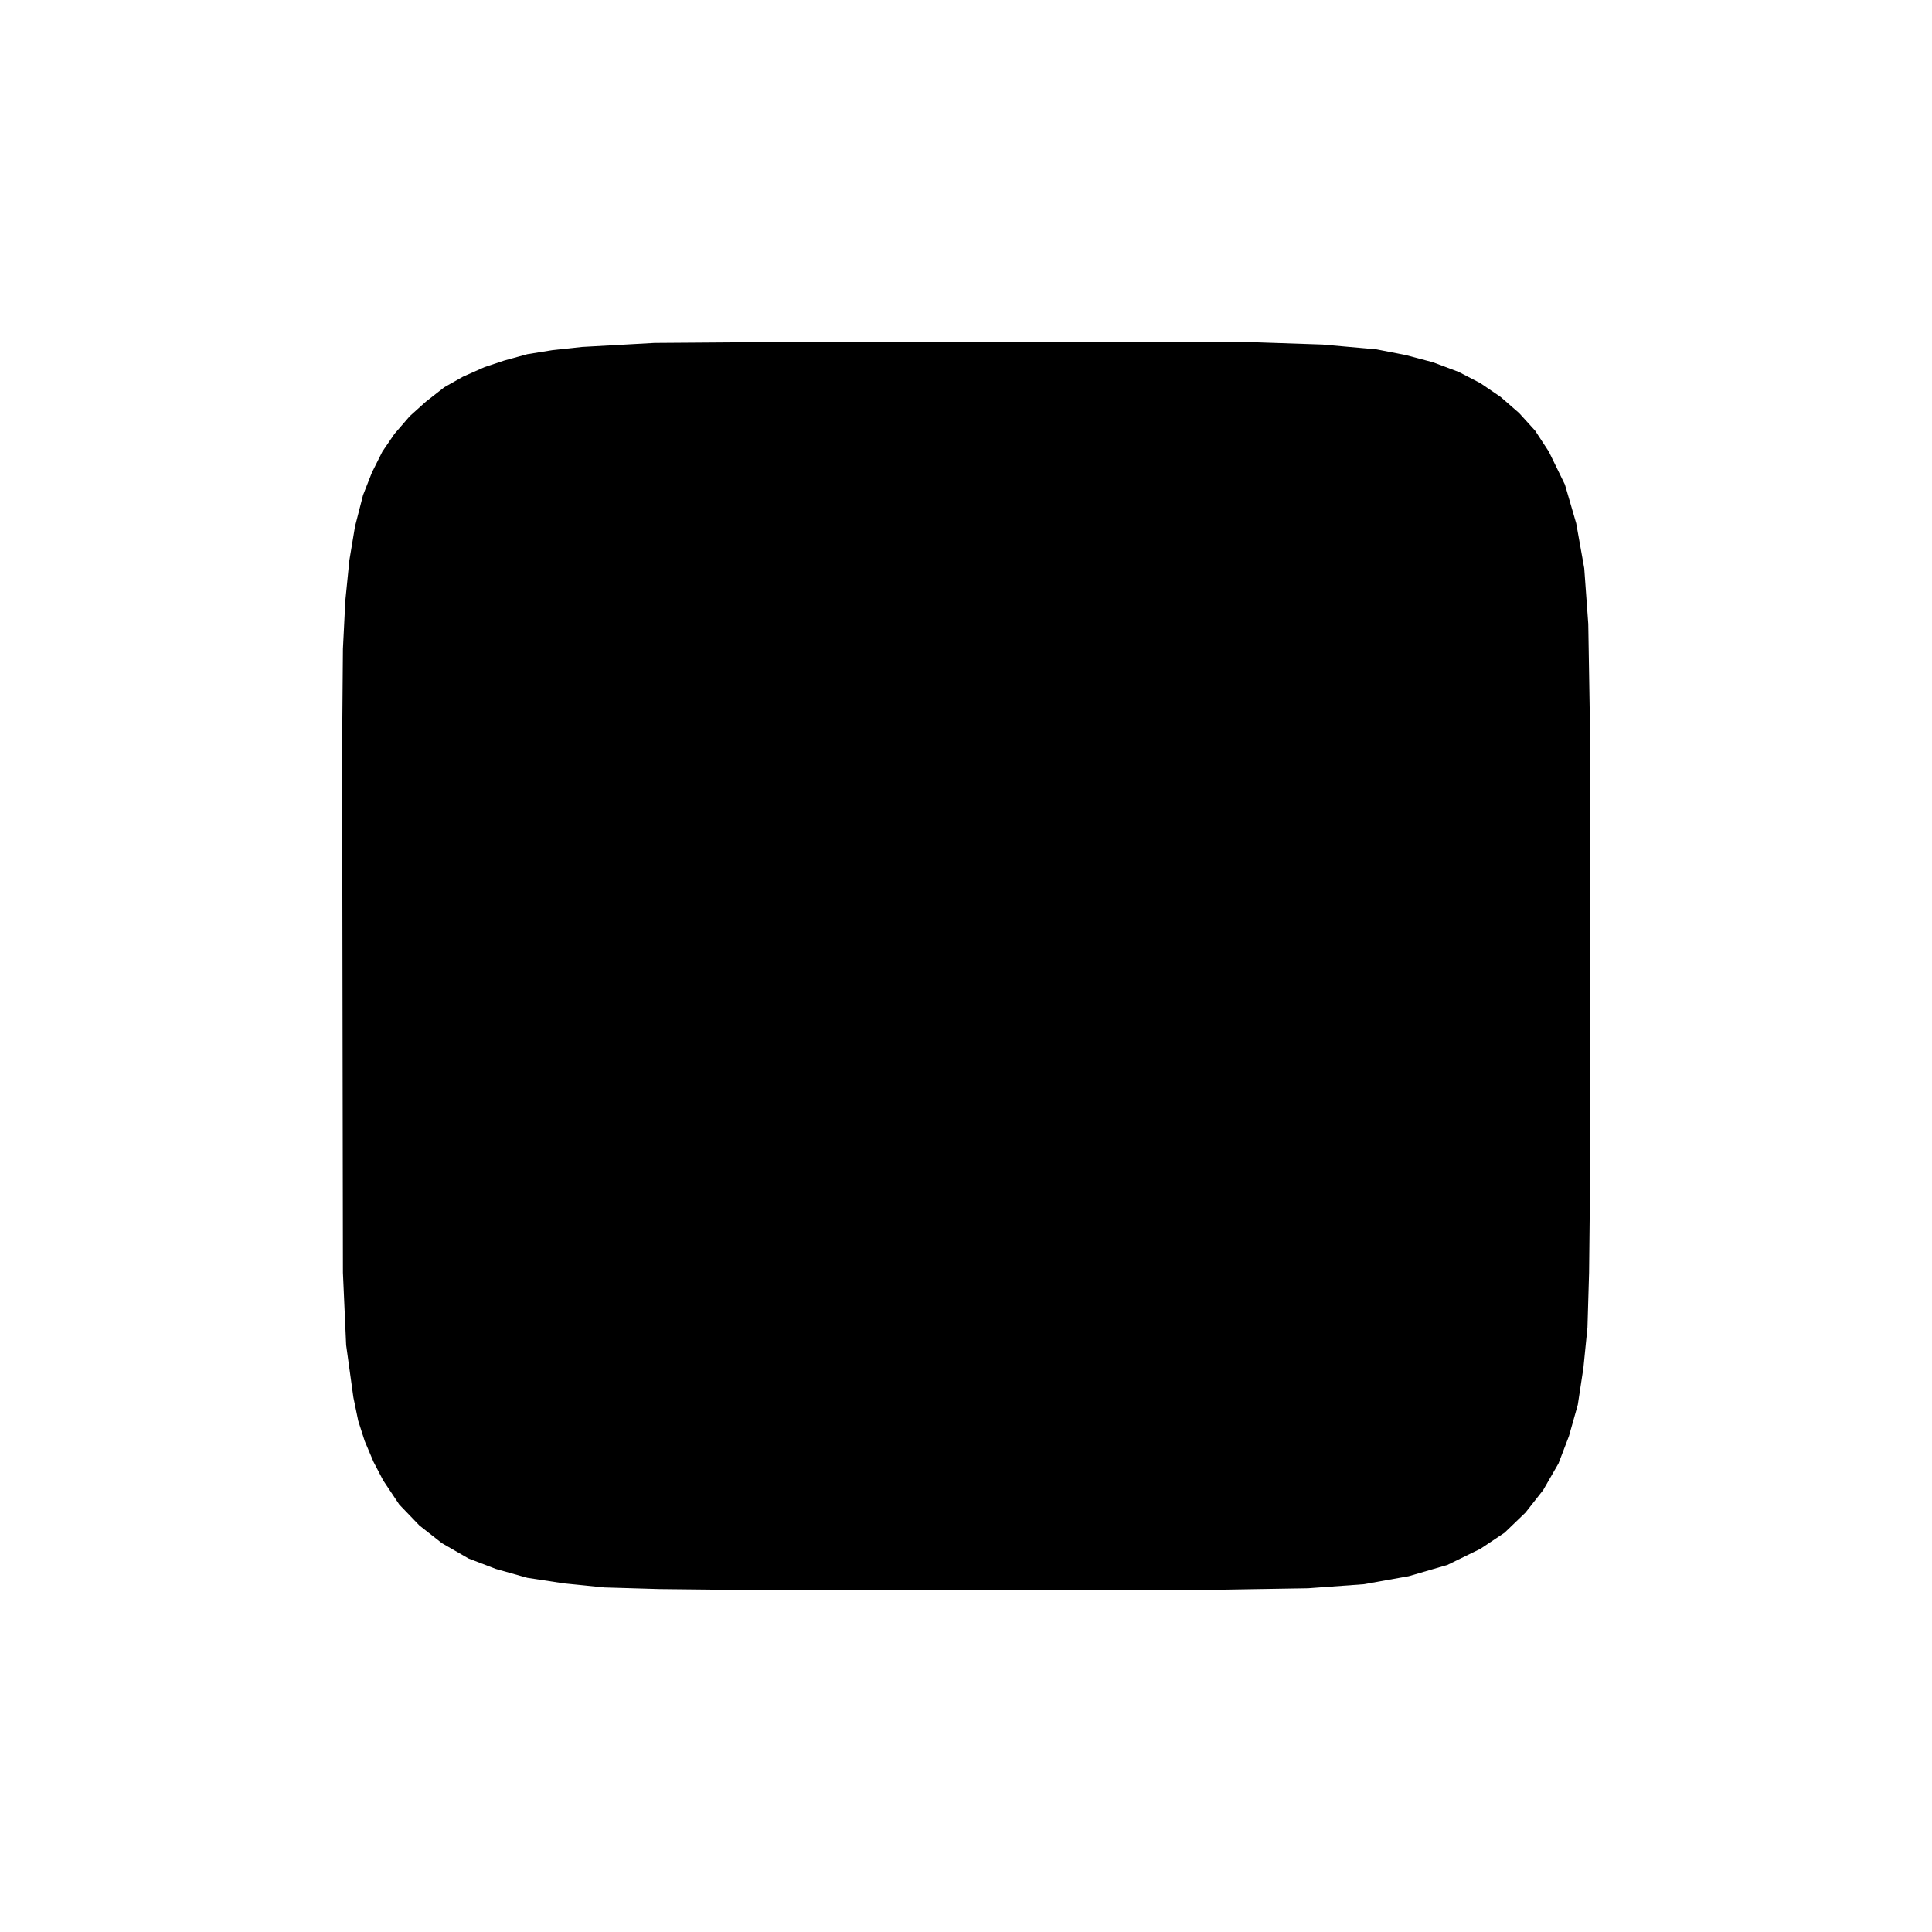
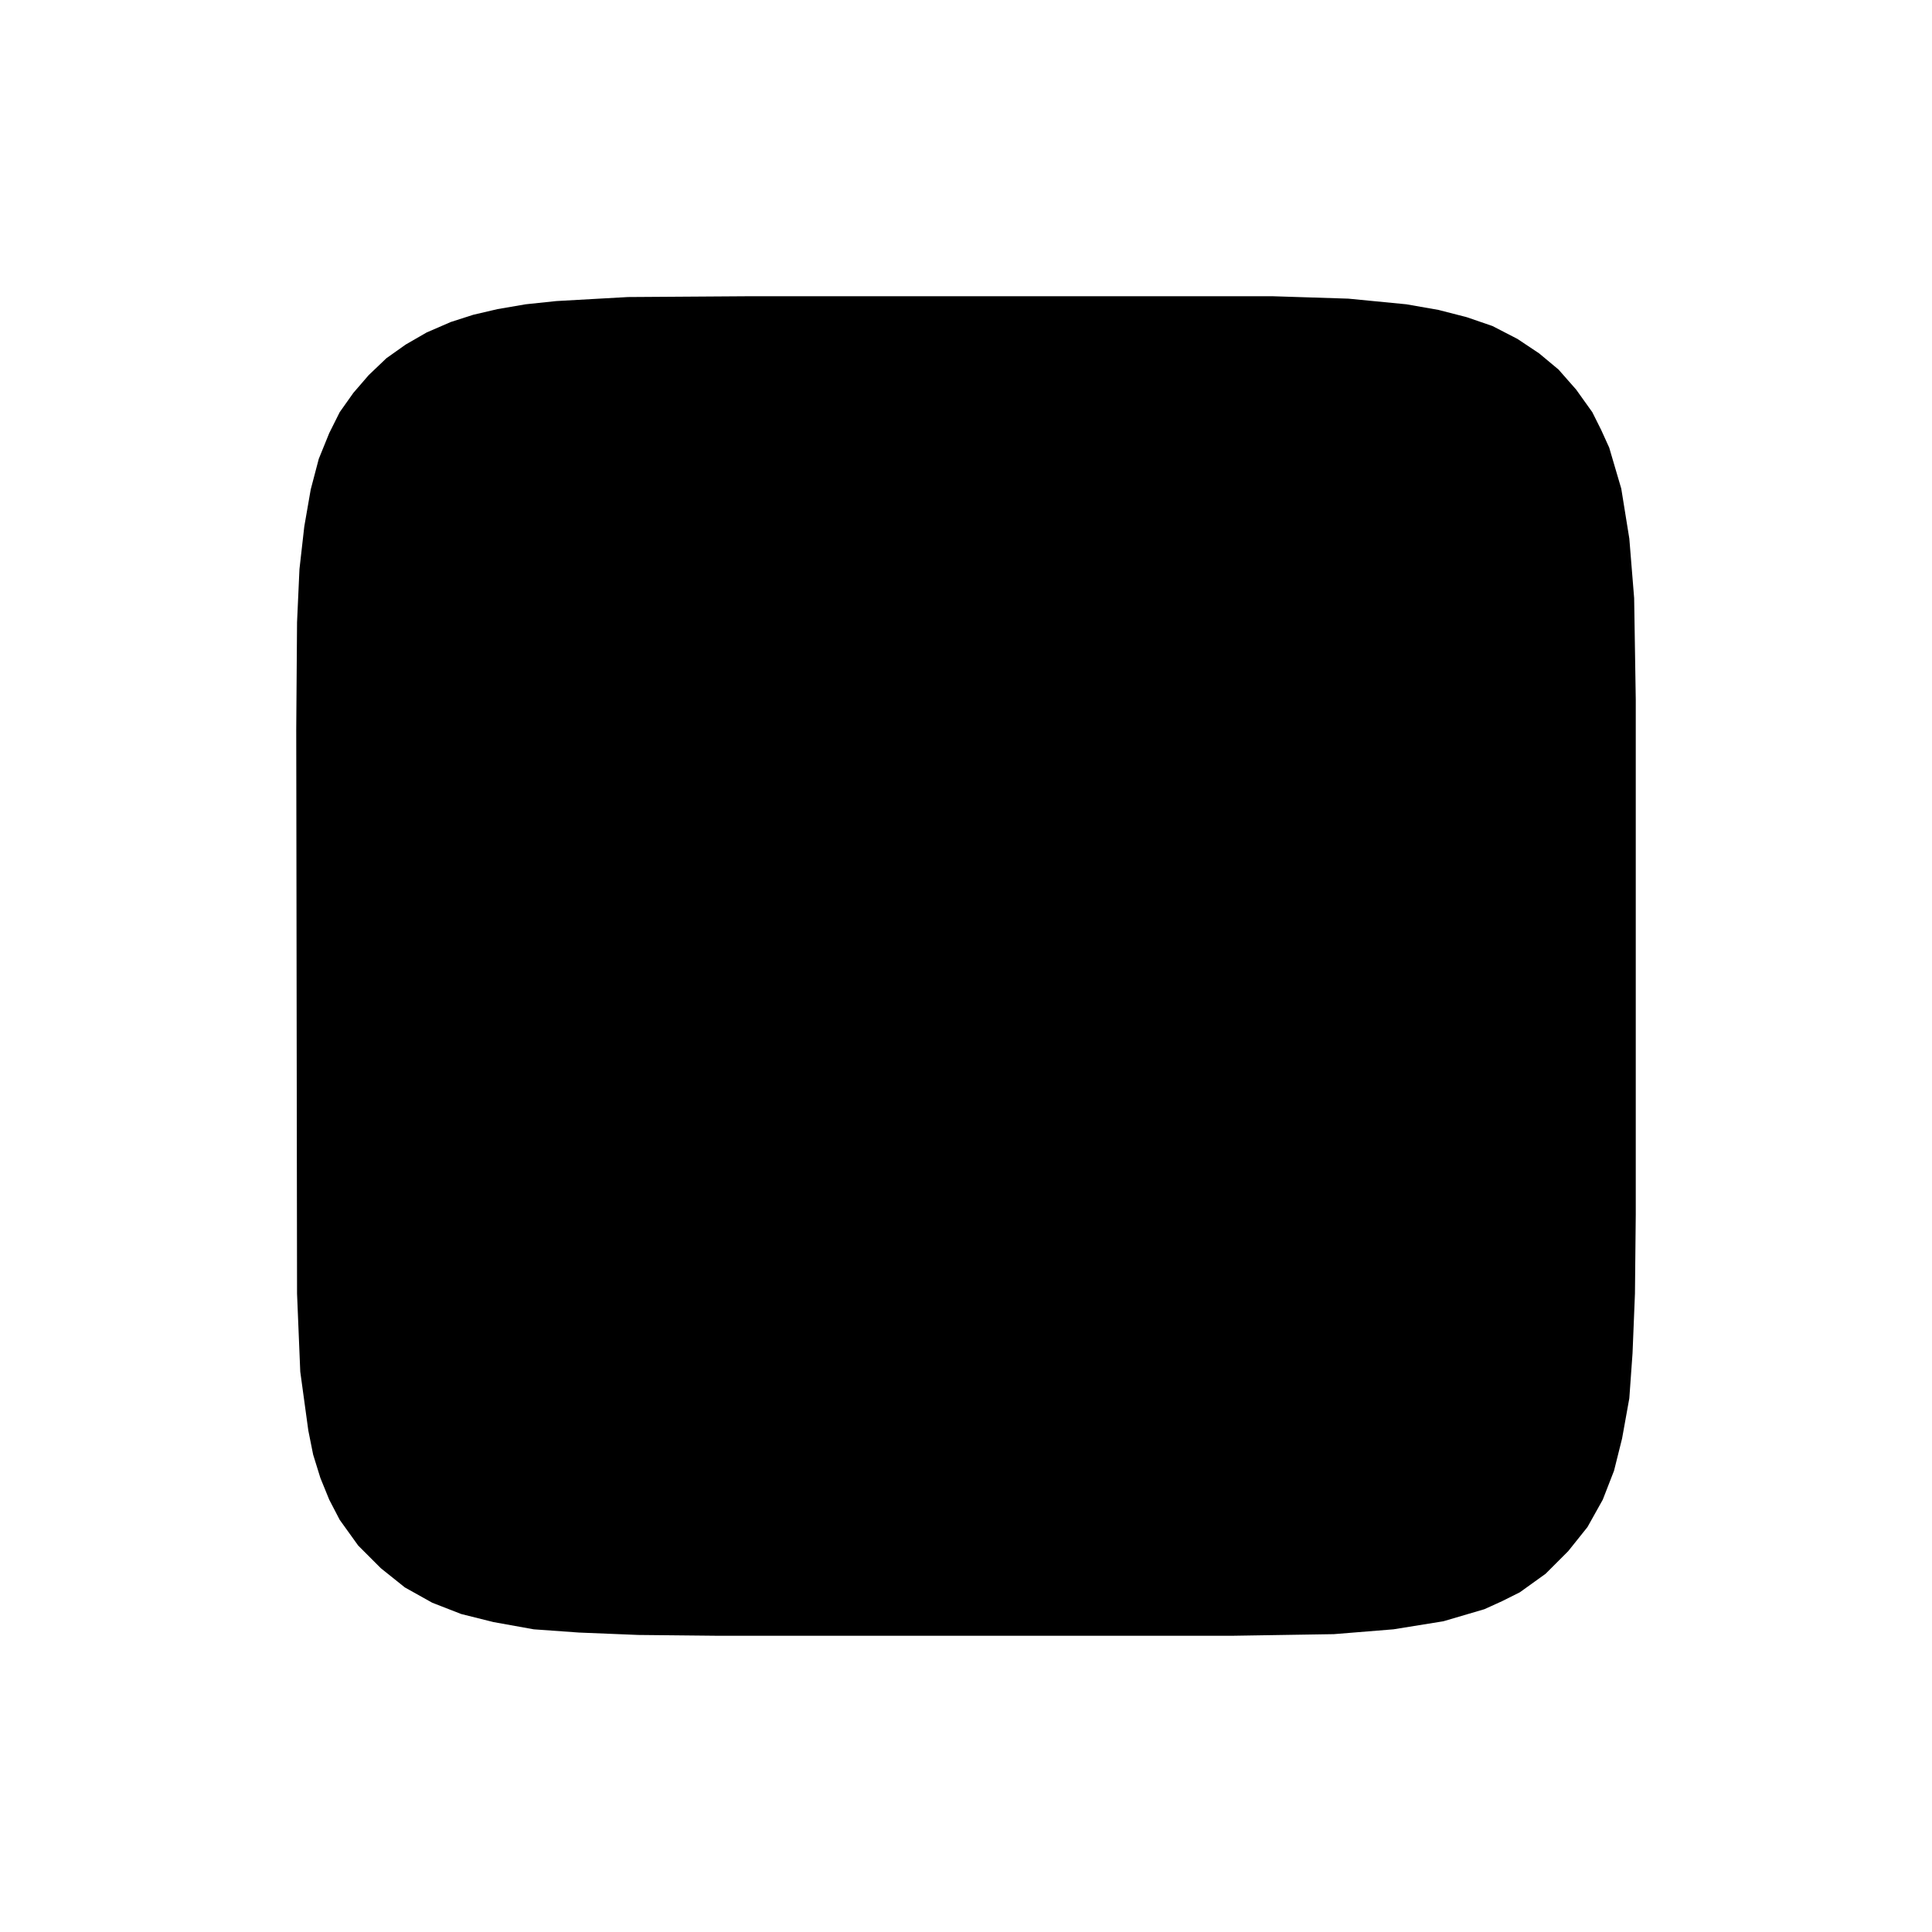
<svg xmlns="http://www.w3.org/2000/svg" viewBox="0 0 24 24" fill="currentColor">
-   <path fill-rule="evenodd" d="M9.5 4.25L8.13 4.26L7.23 4.31L6.86 4.35L6.55 4.4L6.26 4.48L6.02 4.56L5.75 4.68L5.52 4.81L5.29 4.99L5.09 5.17L4.9 5.39L4.75 5.61L4.62 5.87L4.51 6.15L4.41 6.54L4.34 6.96L4.29 7.46L4.26 8.06L4.25 9.26L4.26 15.81L4.3 16.71L4.39 17.36L4.45 17.65L4.53 17.9L4.64 18.16L4.76 18.39L4.96 18.69L5.21 18.95L5.49 19.17L5.82 19.36L6.16 19.49L6.55 19.6L7.01 19.67L7.51 19.72L8.19 19.74L9.11 19.75L15.04 19.75L16.25 19.73L16.94 19.68L17.5 19.58L17.98 19.44L18.39 19.24L18.69 19.04L18.95 18.79L19.17 18.51L19.36 18.18L19.49 17.84L19.6 17.45L19.67 16.99L19.72 16.49L19.74 15.81L19.75 14.89L19.75 8.96L19.73 7.75L19.68 7.06L19.58 6.5L19.44 6.02L19.24 5.61L19.07 5.35L18.87 5.13L18.64 4.93L18.39 4.76L18.12 4.62L17.8 4.5L17.46 4.41L17.1 4.34L16.43 4.28L15.54 4.25Z" />
+   <path fill-rule="evenodd" d="M9.3 3.68L7.8 3.69L6.91 3.74L6.53 3.78L6.18 3.84L5.88 3.91L5.6 4L5.3 4.13L5.04 4.28L4.8 4.45L4.58 4.66L4.39 4.88L4.22 5.12L4.09 5.38L3.96 5.7L3.86 6.08L3.78 6.54L3.72 7.07L3.69 7.73L3.68 9.06L3.69 16.07L3.73 17.04L3.83 17.77L3.89 18.07L3.98 18.36L4.09 18.63L4.22 18.88L4.45 19.2L4.73 19.48L5.03 19.72L5.37 19.91L5.73 20.05L6.13 20.15L6.63 20.24L7.19 20.28L7.93 20.31L8.91 20.32L15.31 20.32L16.57 20.3L17.31 20.24L17.93 20.14L18.44 19.99L18.66 19.89L18.88 19.78L19.2 19.55L19.48 19.27L19.72 18.97L19.91 18.63L20.05 18.27L20.15 17.87L20.24 17.37L20.28 16.81L20.31 16.07L20.32 15.09L20.32 8.69L20.3 7.43L20.24 6.69L20.14 6.07L19.99 5.56L19.89 5.34L19.78 5.12L19.58 4.84L19.36 4.59L19.12 4.39L18.85 4.21L18.54 4.05L18.22 3.94L17.87 3.85L17.47 3.78L16.75 3.71L15.81 3.68Z" />
</svg>
